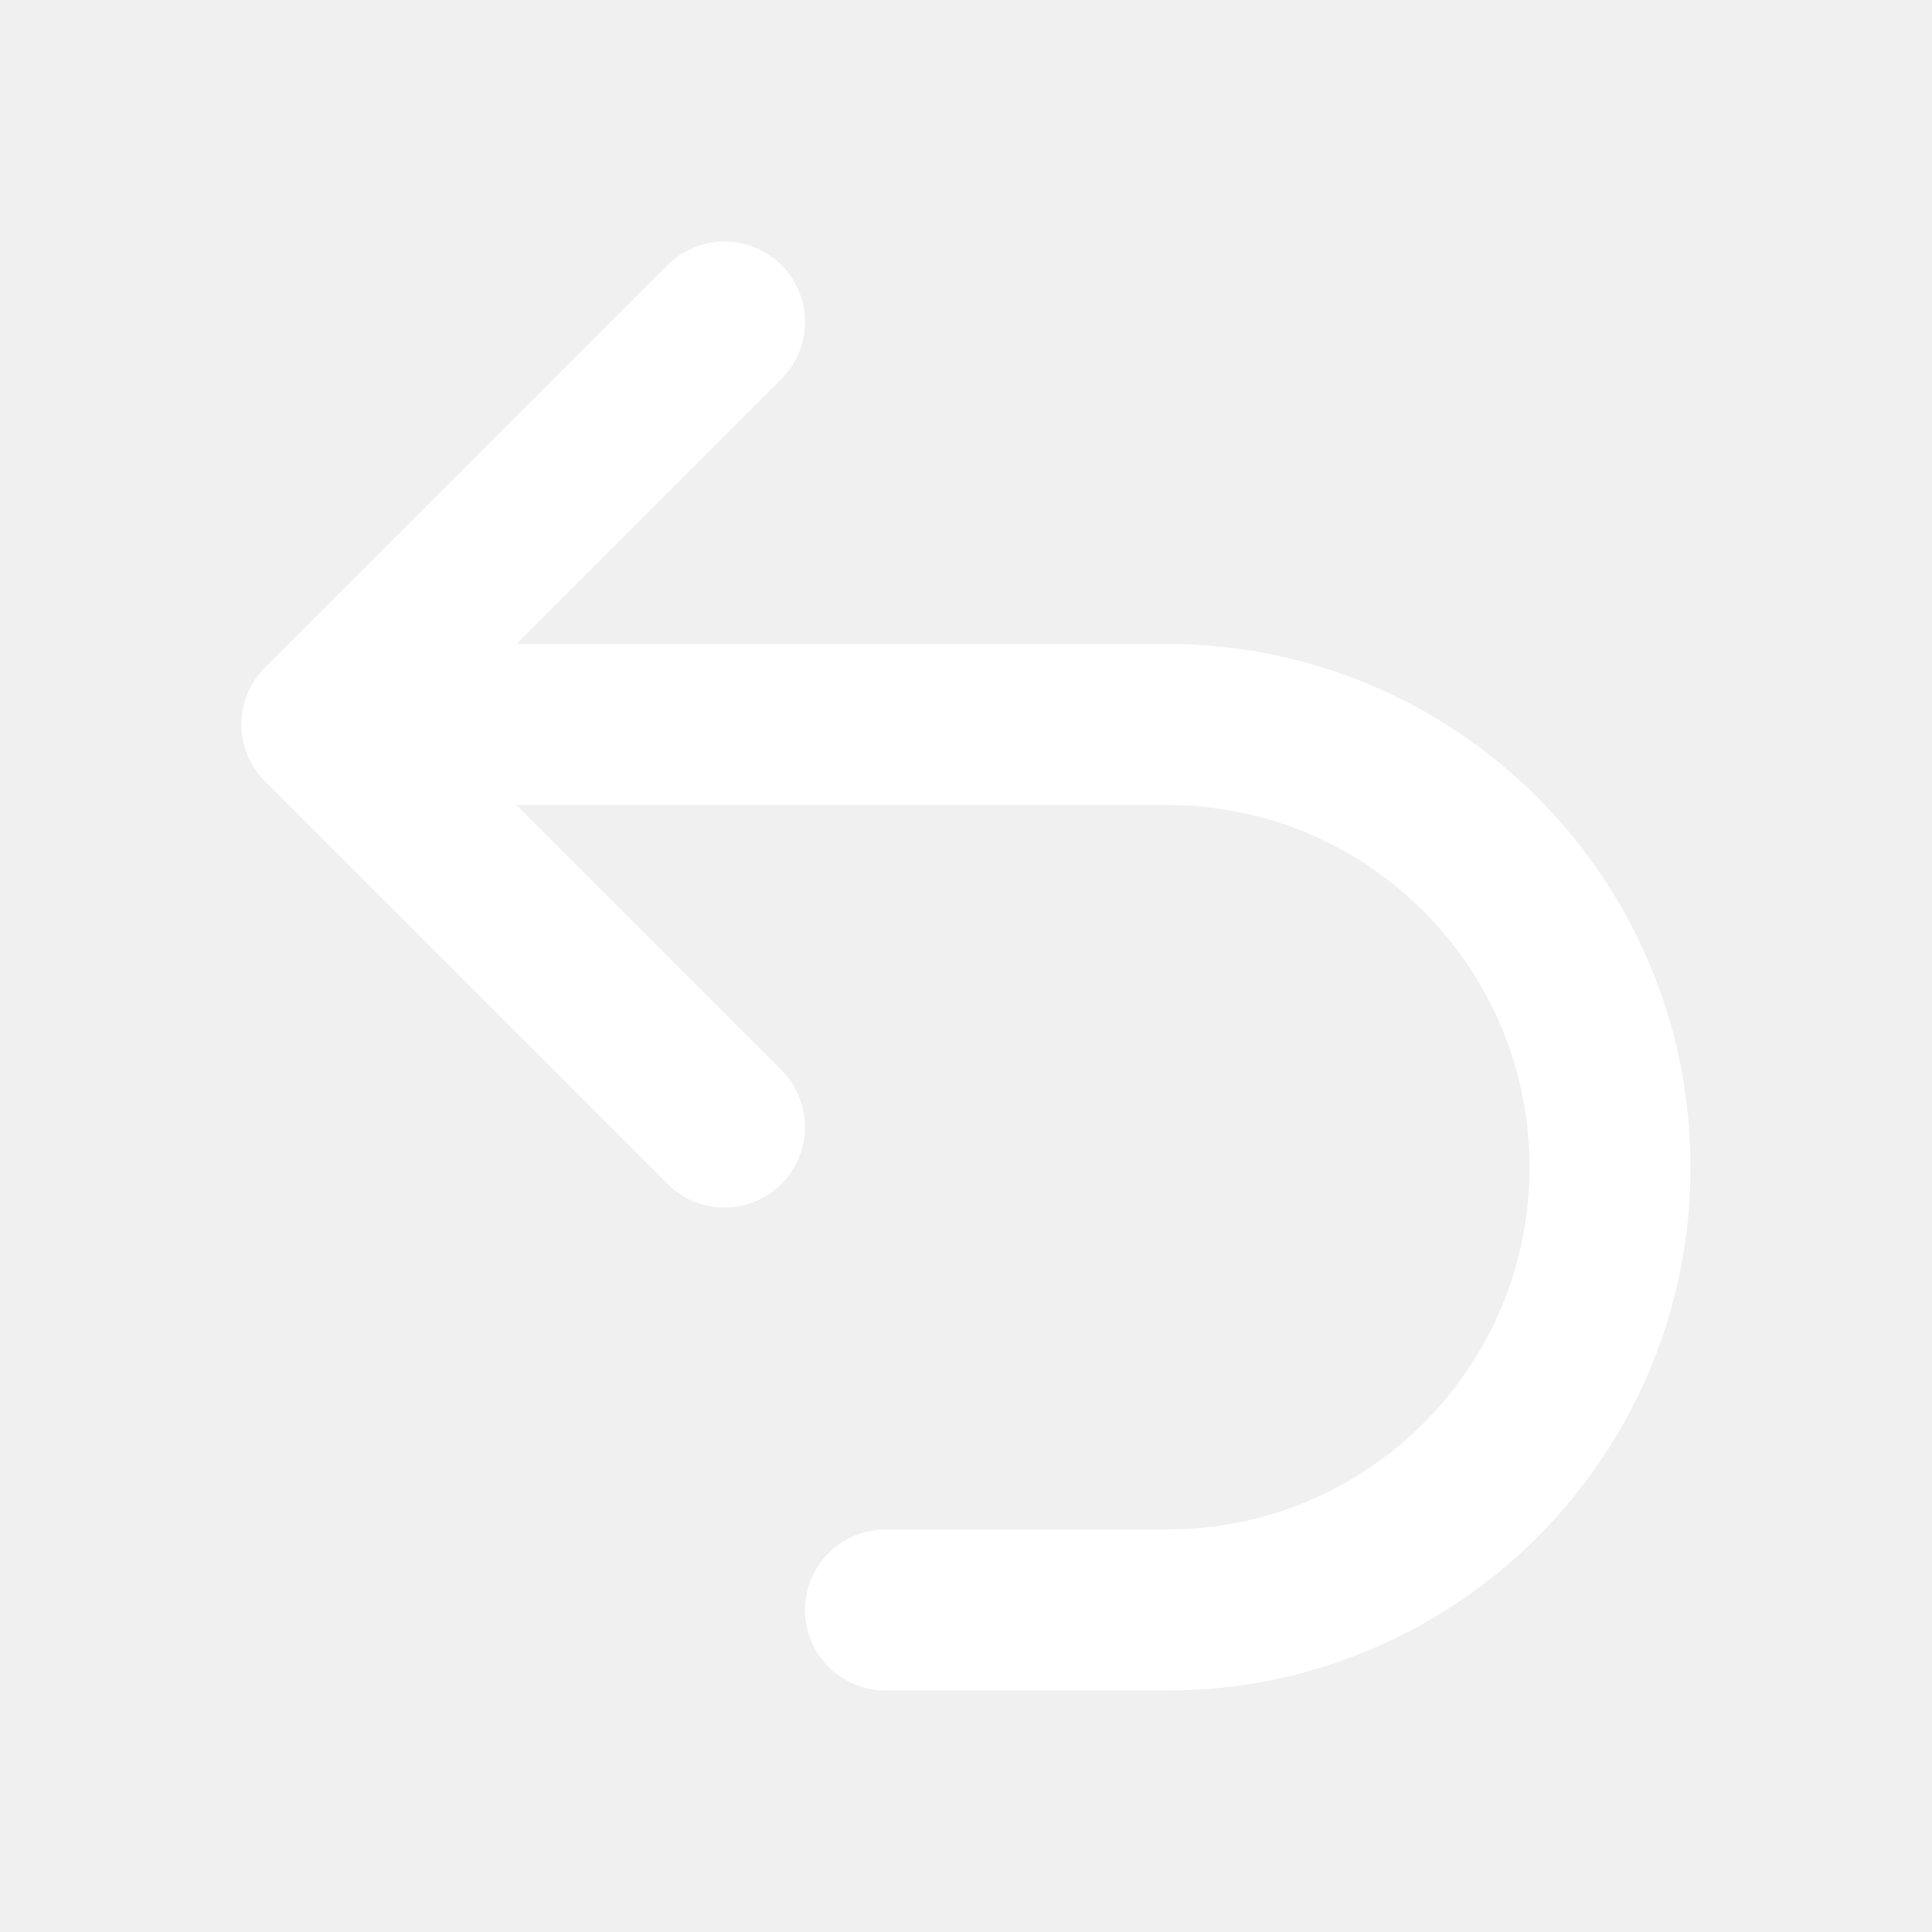
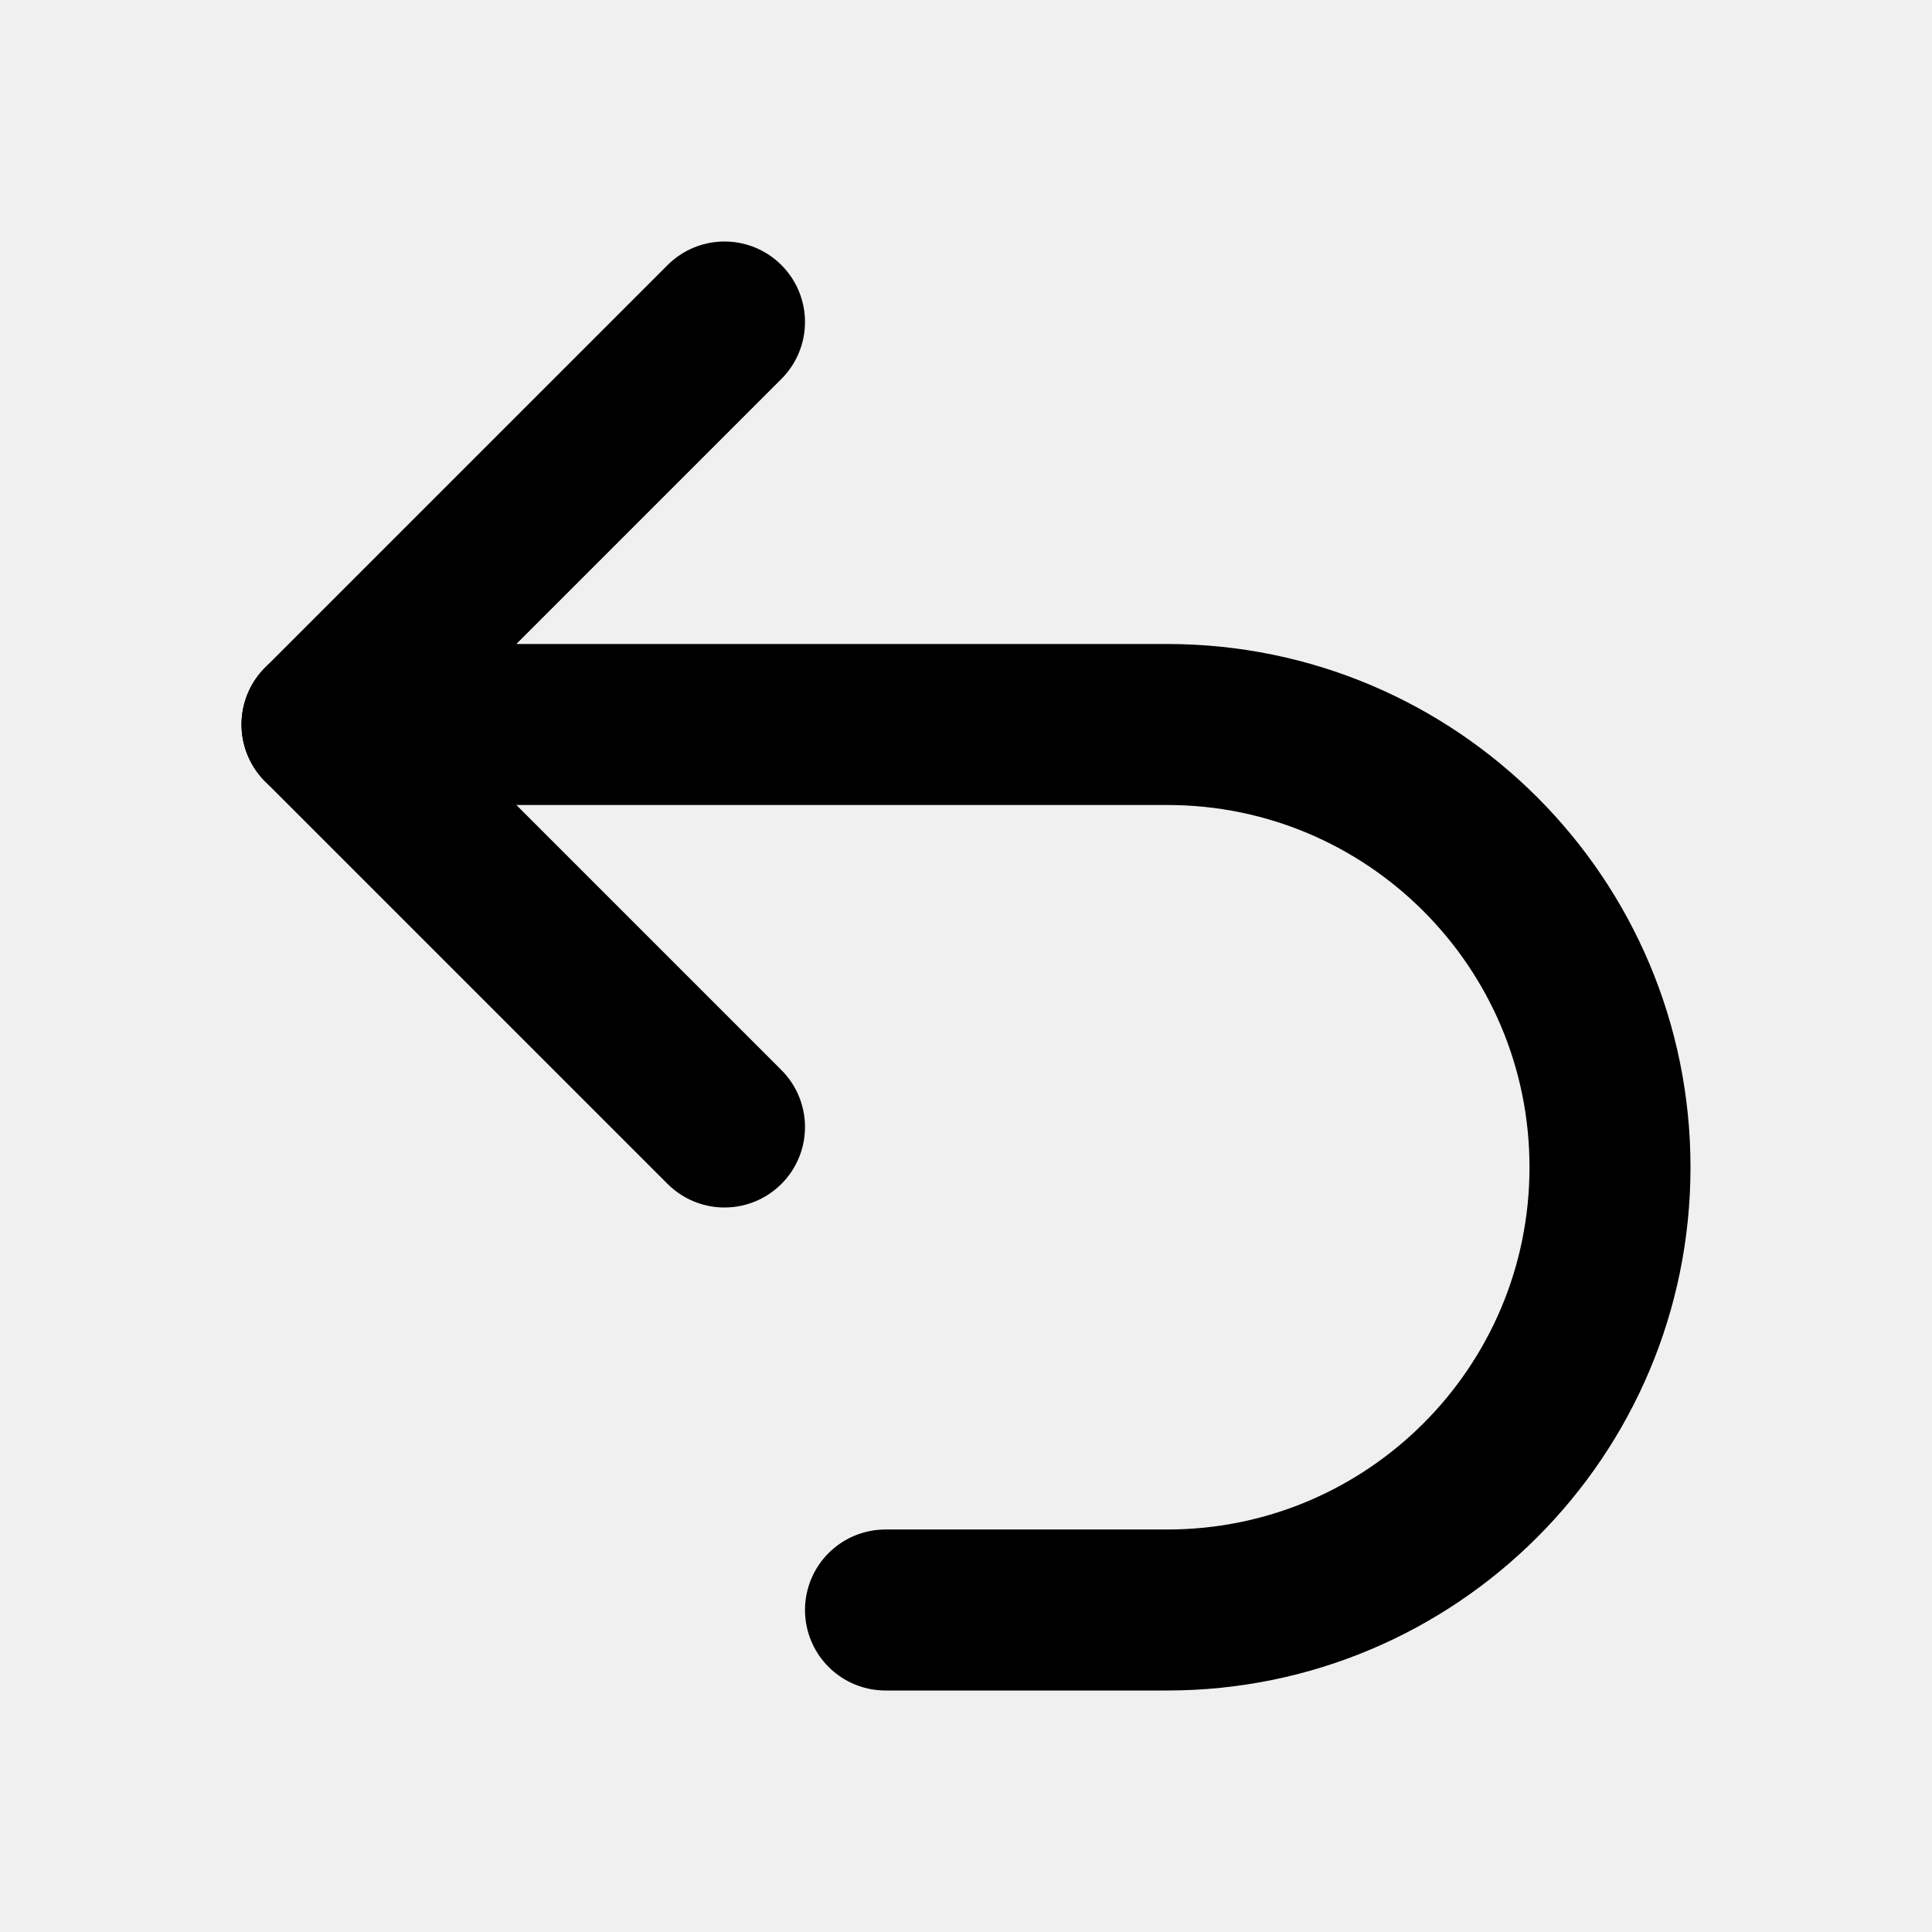
- <svg xmlns="http://www.w3.org/2000/svg" width="18" height="18" viewBox="0 0 24 24" fill="none" stroke="white" stroke-width="2" stroke-linecap="round" stroke-linejoin="round">
+ <svg xmlns="http://www.w3.org/2000/svg" width="24" height="24" viewBox="0 0 24 24" fill="none" stroke="currentColor" stroke-width="2" stroke-linecap="round" stroke-linejoin="round">
  <path d="M9 14 4 9l5-5" />
  <path d="M4 9h10.5a5.5 5.5 0 0 1 5.5 5.5a5.5 5.5 0 0 1-5.5 5.5H11" />
</svg>
